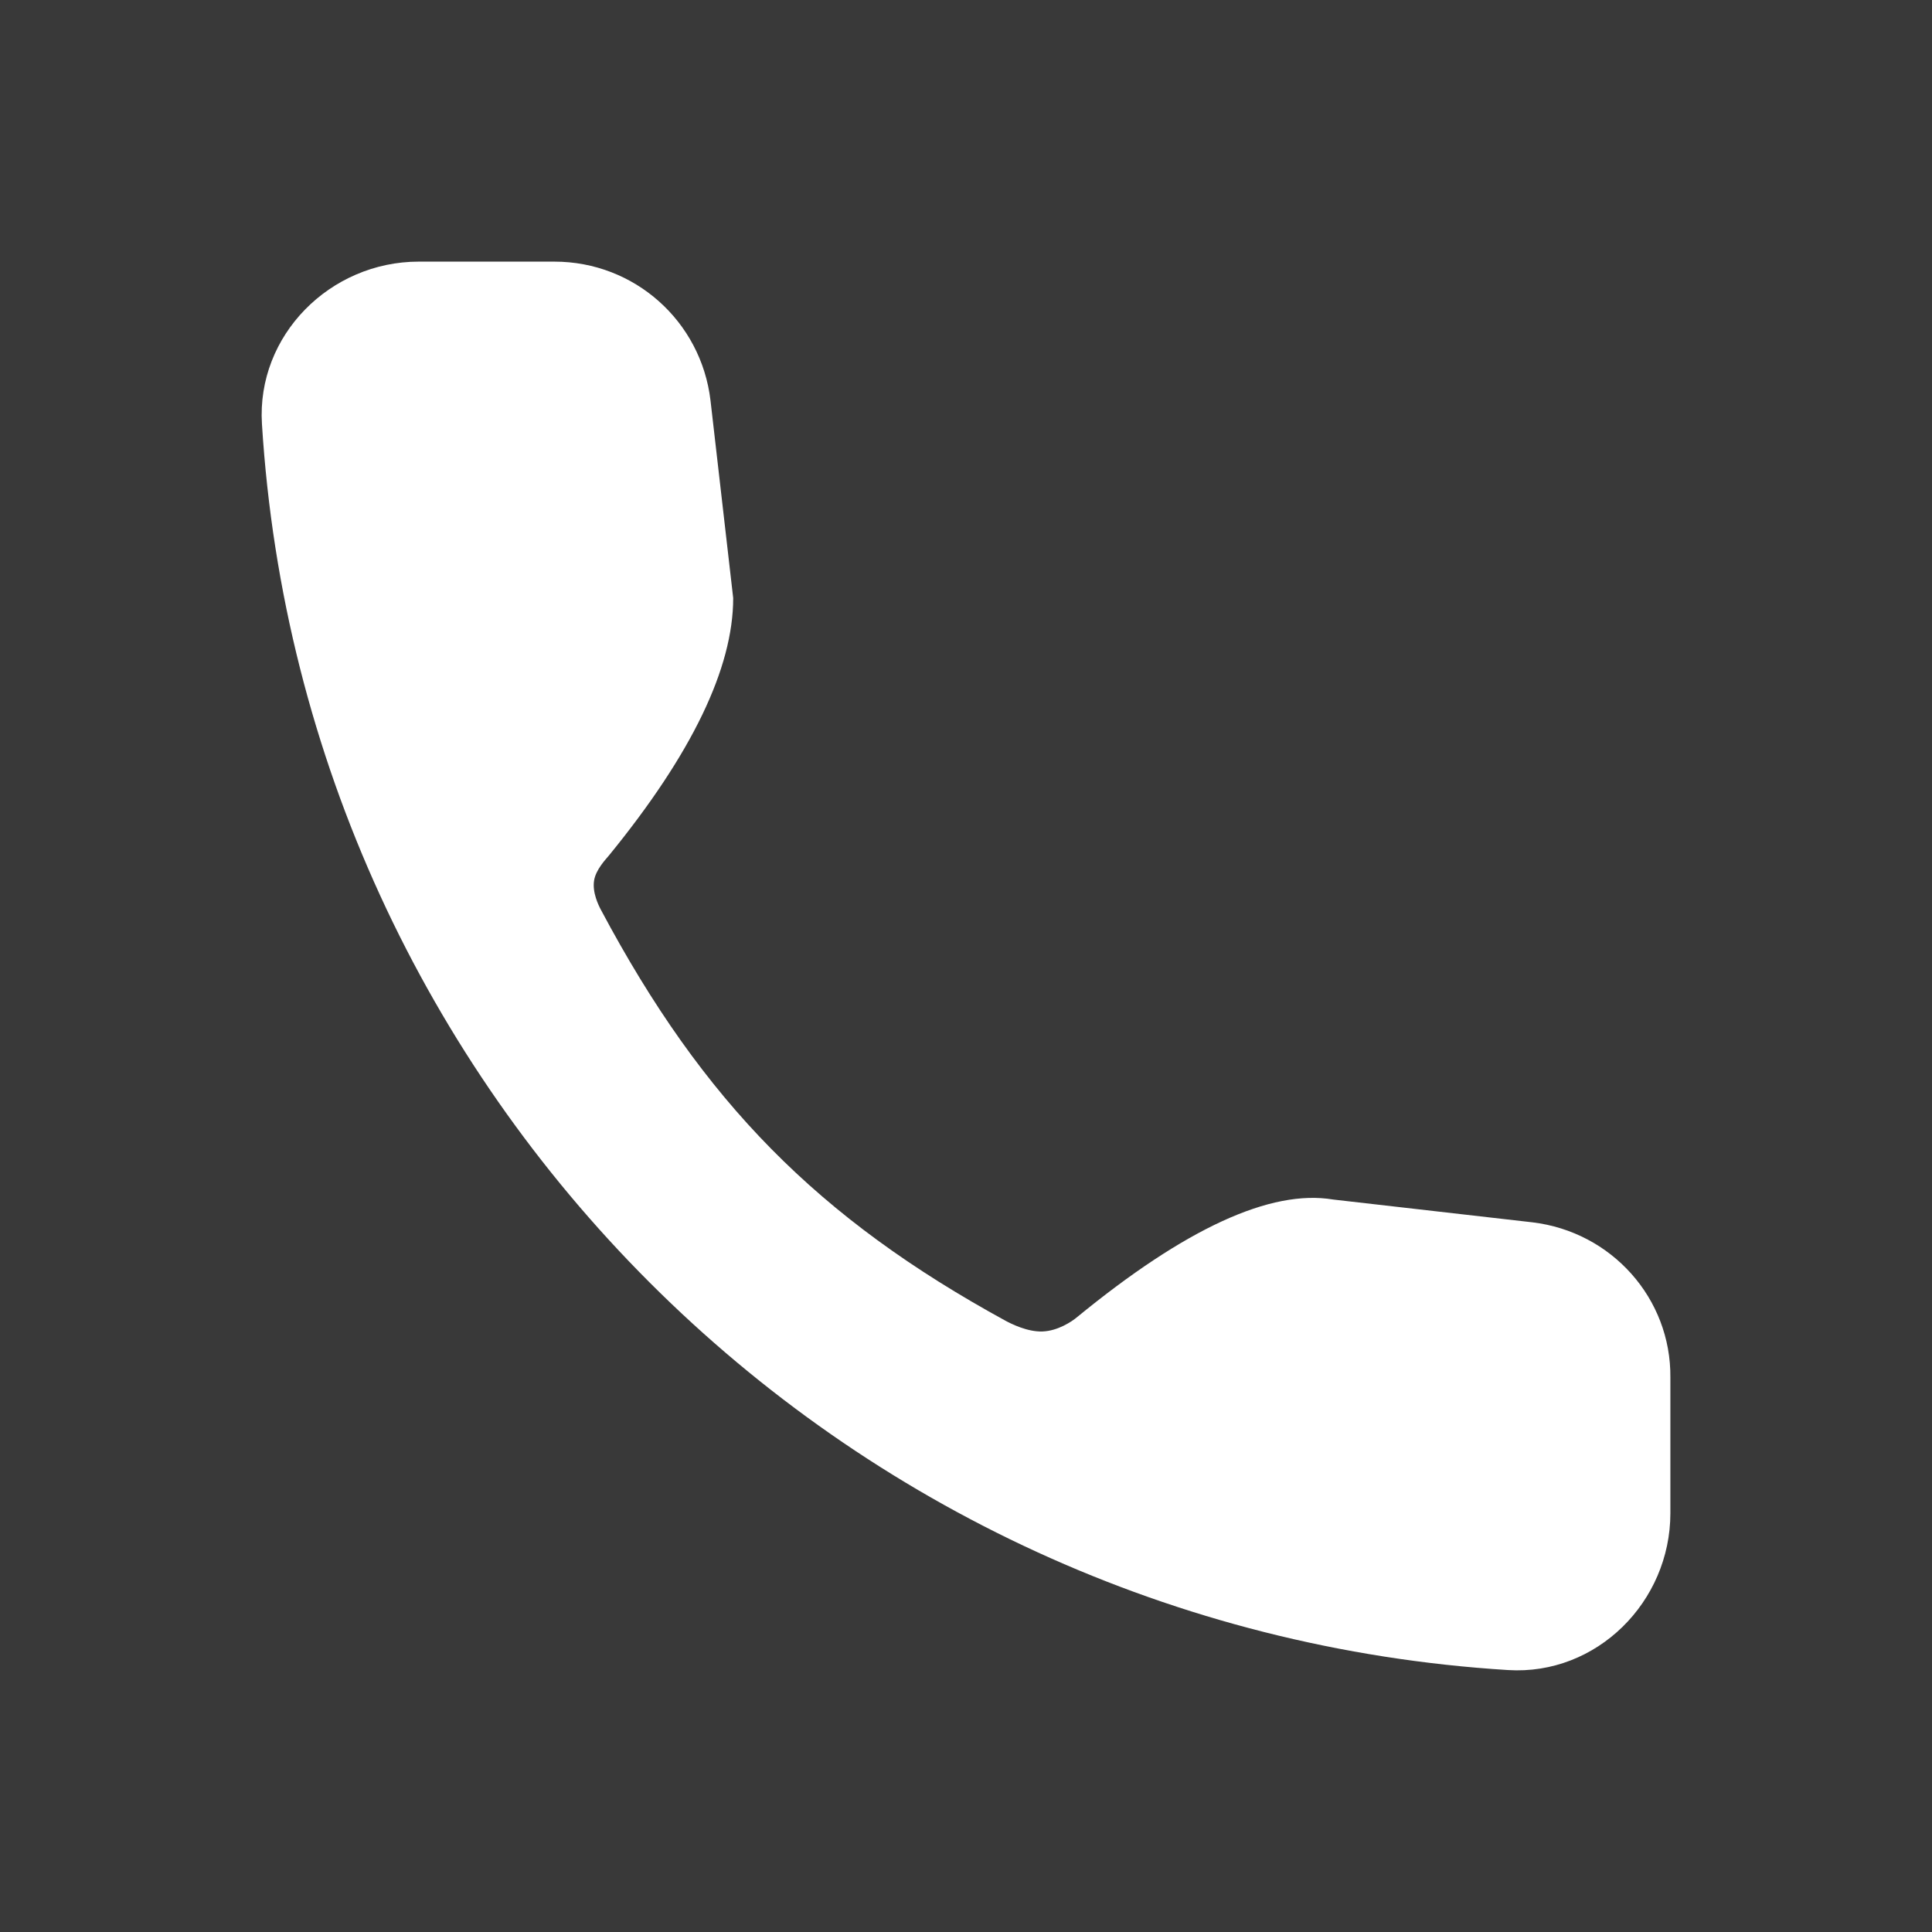
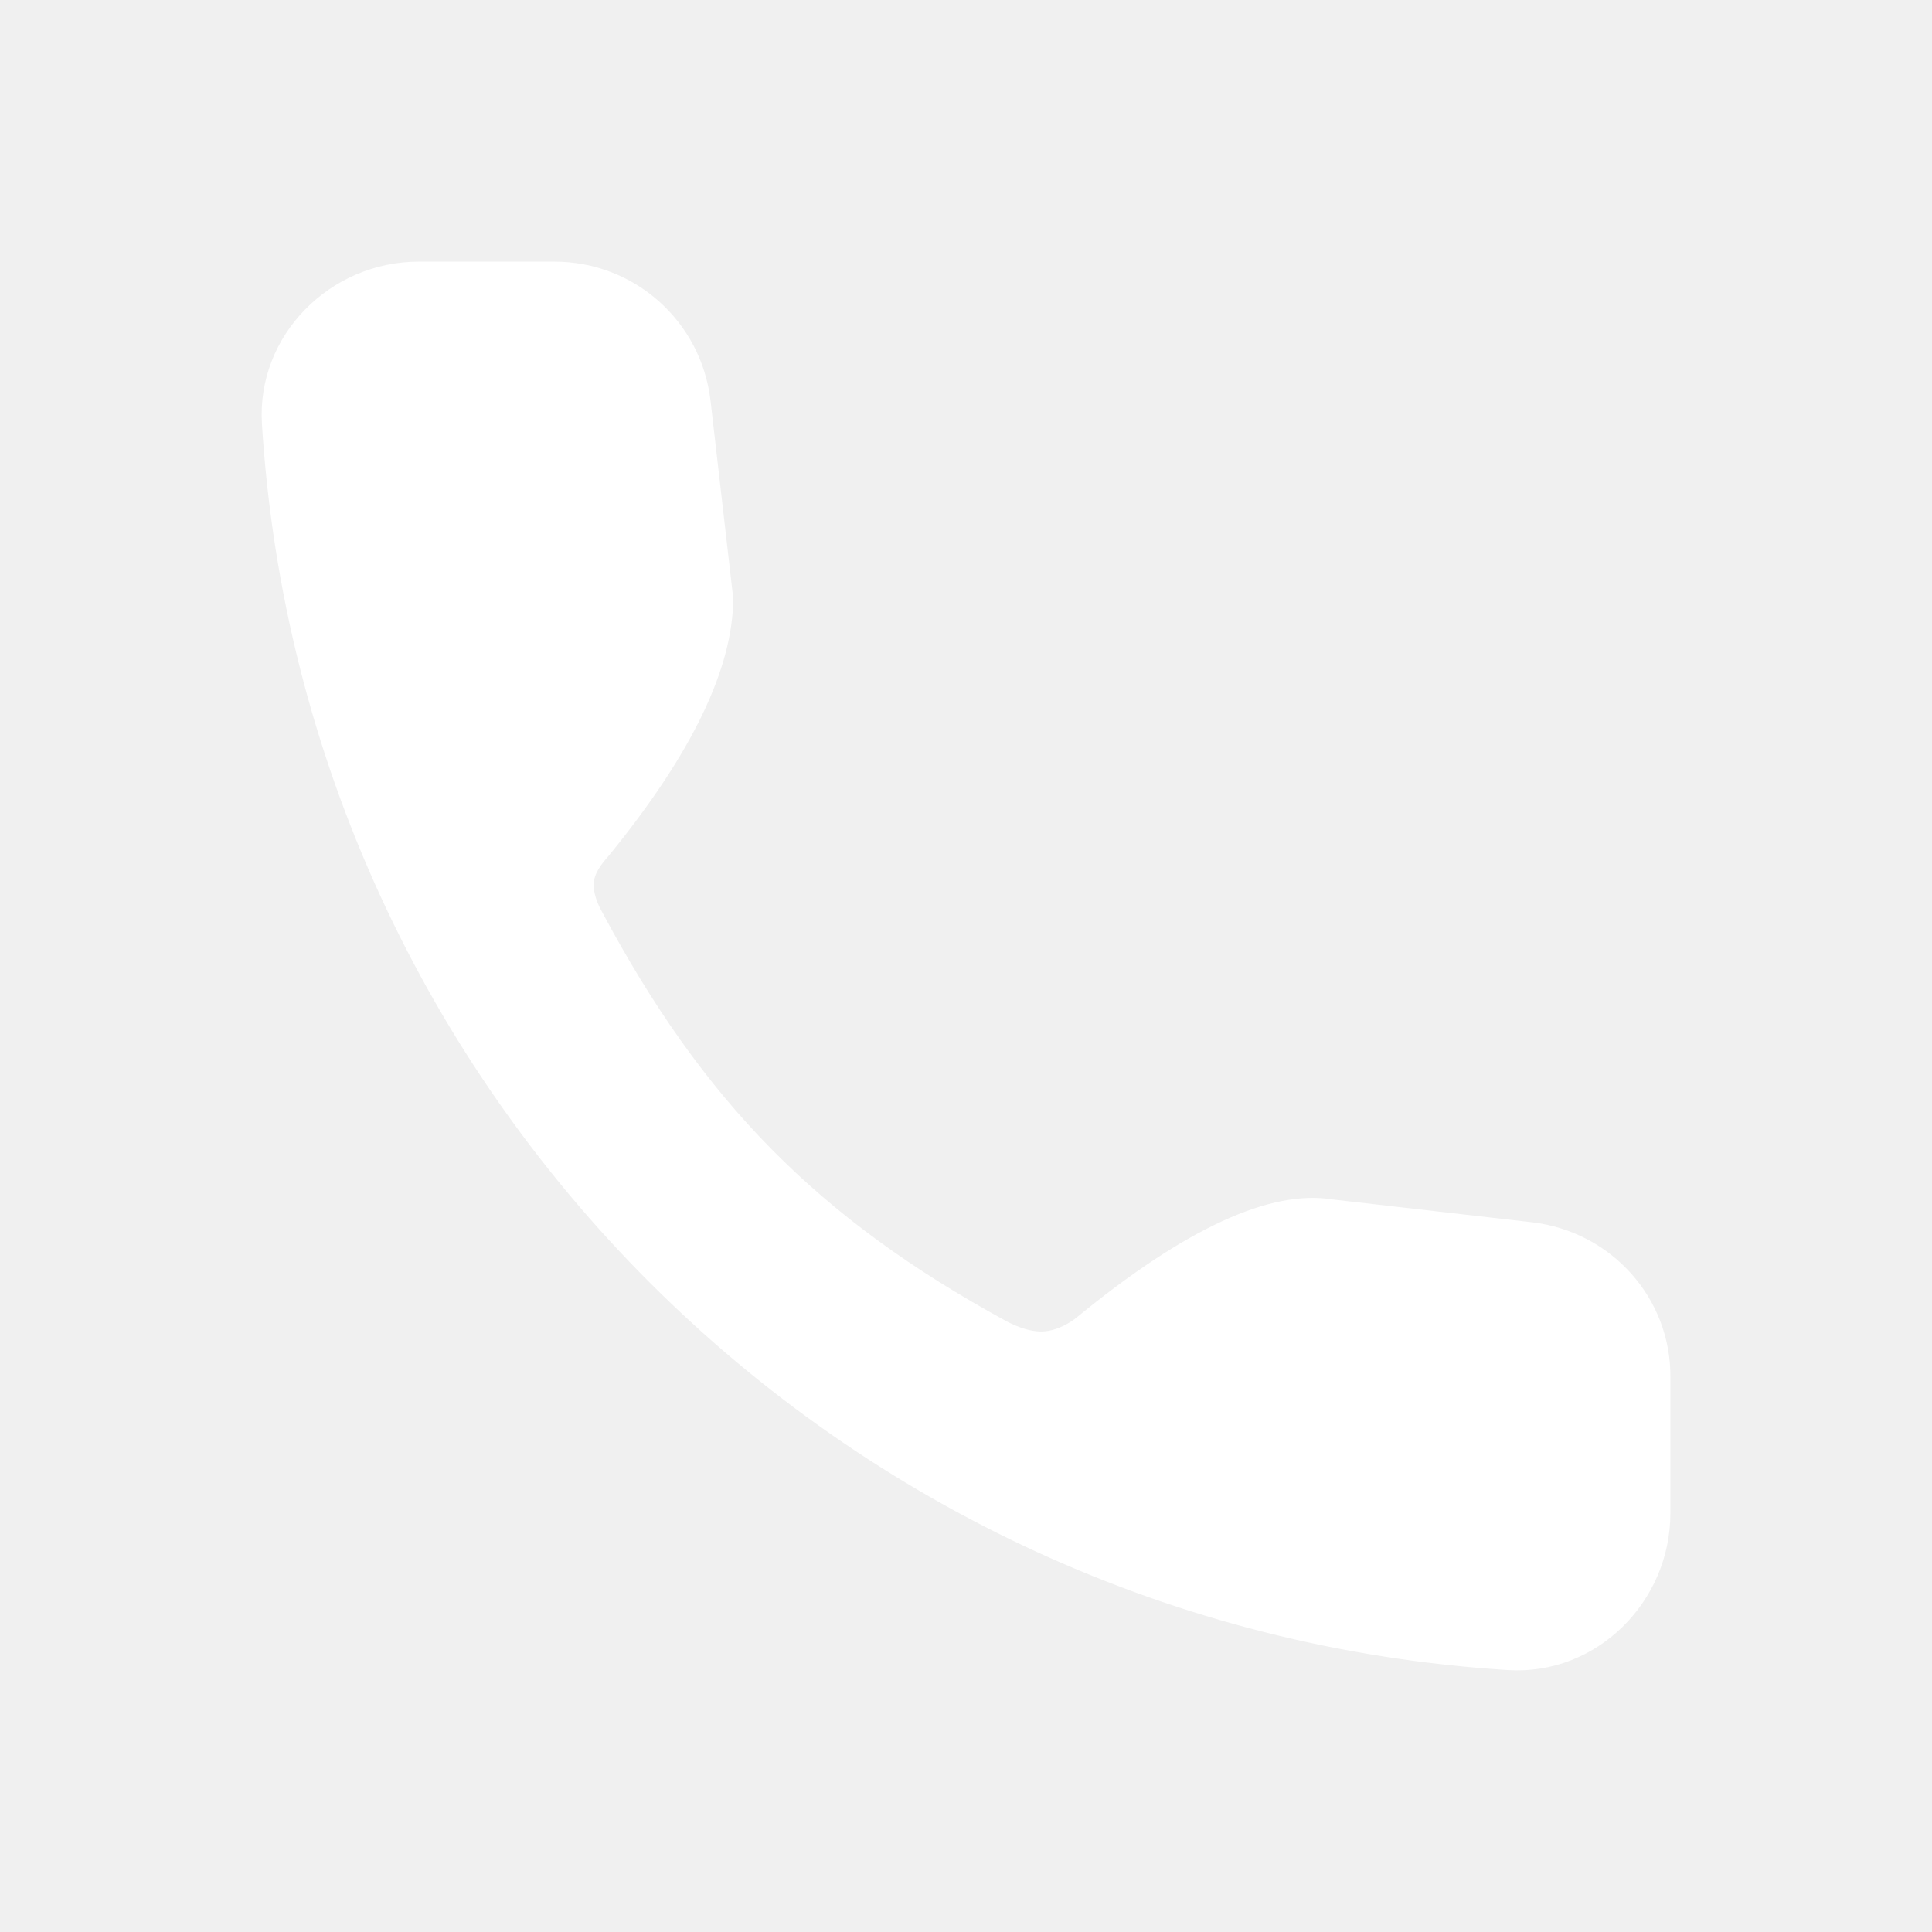
<svg xmlns="http://www.w3.org/2000/svg" width="24px" height="24px" viewBox="0 0 24 24" version="1.1">
  <g id="Icon-/-Call" stroke="none" stroke-width="1" fill="none" fill-rule="evenodd">
-     <rect fill="#393939" x="0" y="0" width="24" height="24" />
    <path d="M19.035,15.184 L16.561,14.901 C15.786,14.771 14.725,15.259 13.376,16.365 C13.315,16.416 13.142,16.533 12.95,16.54 C12.764,16.547 12.56,16.444 12.493,16.408 C10.162,15.134 8.734,13.687 7.467,11.306 C7.435,11.247 7.356,11.086 7.38,10.938 C7.402,10.802 7.524,10.676 7.567,10.624 C8.595,9.364 9.108,8.299 9.108,7.429 L8.826,4.974 C8.709,3.99 7.881,3.25 6.887,3.25 L5.202,3.25 C4.101,3.25 3.185,4.166 3.254,5.267 C3.77,13.586 10.424,20.23 18.733,20.746 C19.834,20.815 20.75,19.899 20.75,18.798 L20.75,17.113 C20.76,16.129 20.019,15.301 19.035,15.184 Z" id="Path" fill="#FFFFFF" fill-rule="nonzero" />
  </g>
</svg>
